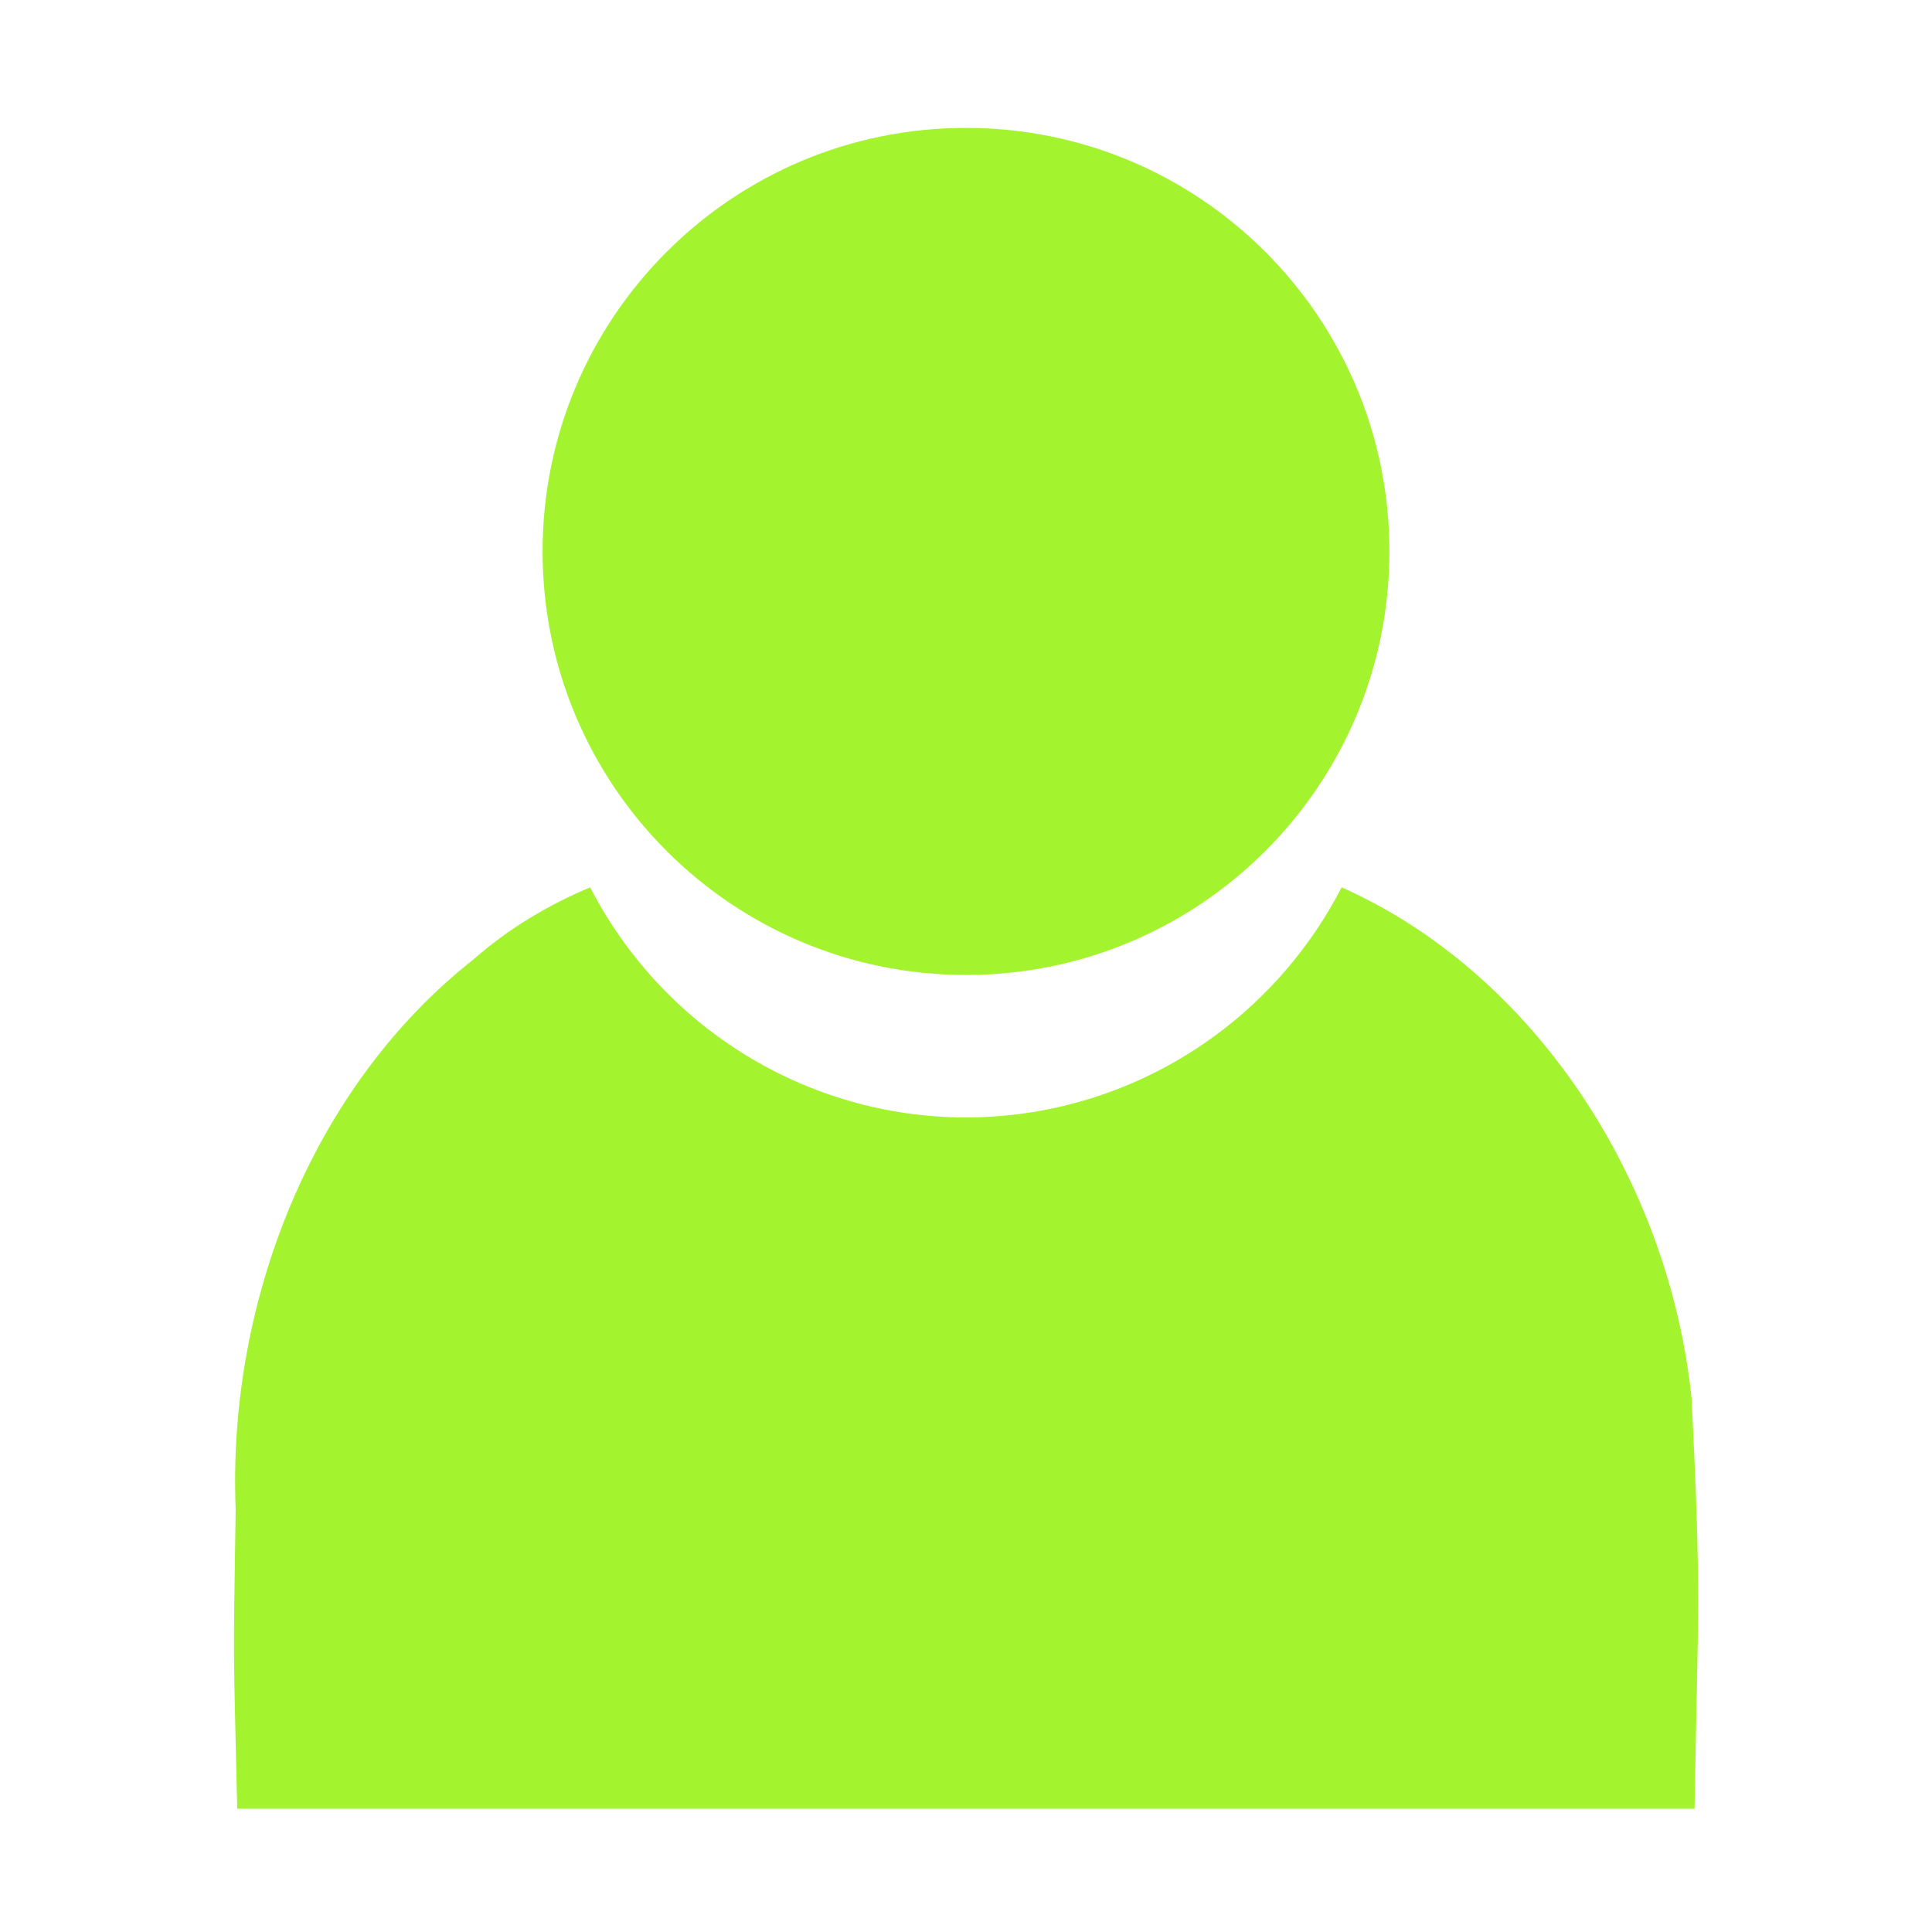
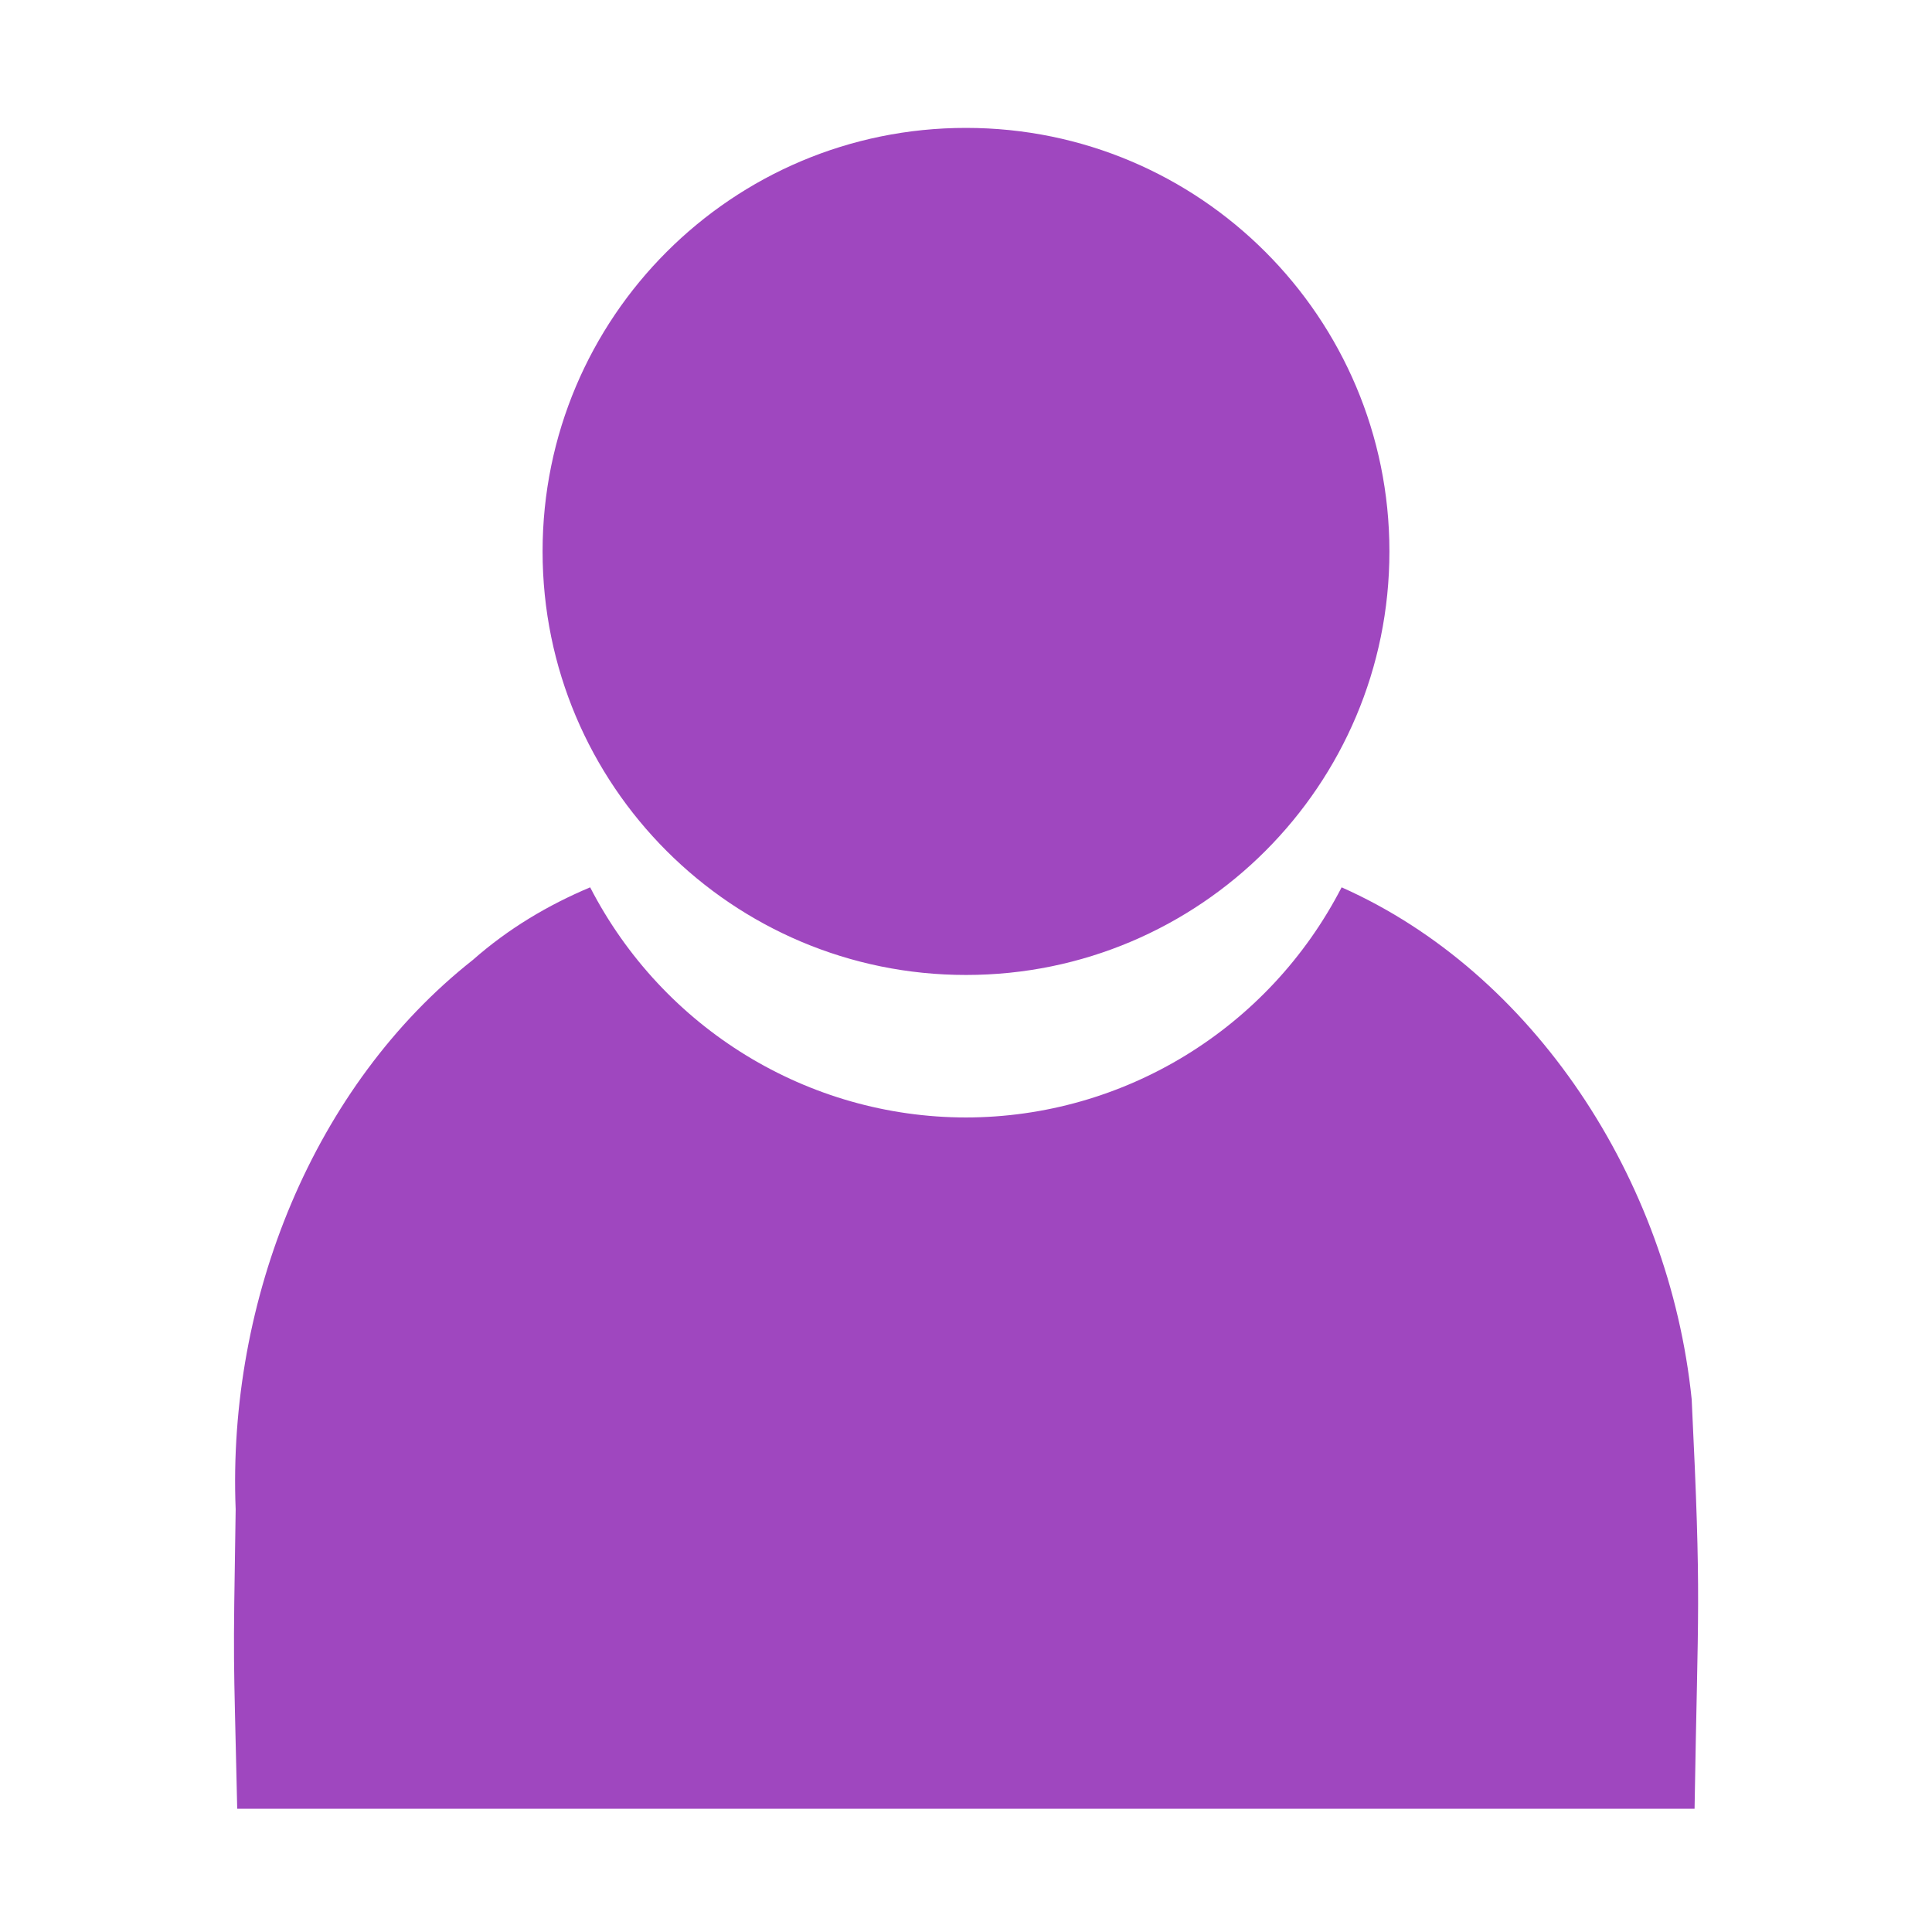
<svg xmlns="http://www.w3.org/2000/svg" height="33" width="33" viewBox="0 0 8.731 8.731">
-   <path d="M4.366.578a1.913 1.914 0 0 0-1.914 1.914 1.913 1.914 0 0 0 1.914 1.914 1.913 1.914 0 0 0 1.913-1.914A1.913 1.914 0 0 0 4.366.578zM2.667 4.01c-.19.08-.369.186-.53.328-.719.567-1.11 1.535-1.072 2.483-.012.763-.01.59.007 1.353h6.586c.015-.928.032-.923-.013-1.85-.102-.996-.717-1.93-1.582-2.314a1.915 1.929 0 0 1-1.698 1.04 1.915 1.929 0 0 1-1.698-1.04z" fill="#a4f32f" fill-rule="evenodd" />
+   <path d="M4.366.578a1.913 1.914 0 0 0-1.914 1.914 1.913 1.914 0 0 0 1.914 1.914 1.913 1.914 0 0 0 1.913-1.914A1.913 1.914 0 0 0 4.366.578zM2.667 4.01c-.19.08-.369.186-.53.328-.719.567-1.11 1.535-1.072 2.483-.012.763-.01.59.007 1.353h6.586c.015-.928.032-.923-.013-1.85-.102-.996-.717-1.93-1.582-2.314a1.915 1.929 0 0 1-1.698 1.04 1.915 1.929 0 0 1-1.698-1.04z" fill="#9f47bf" fill-rule="evenodd" />
</svg>
